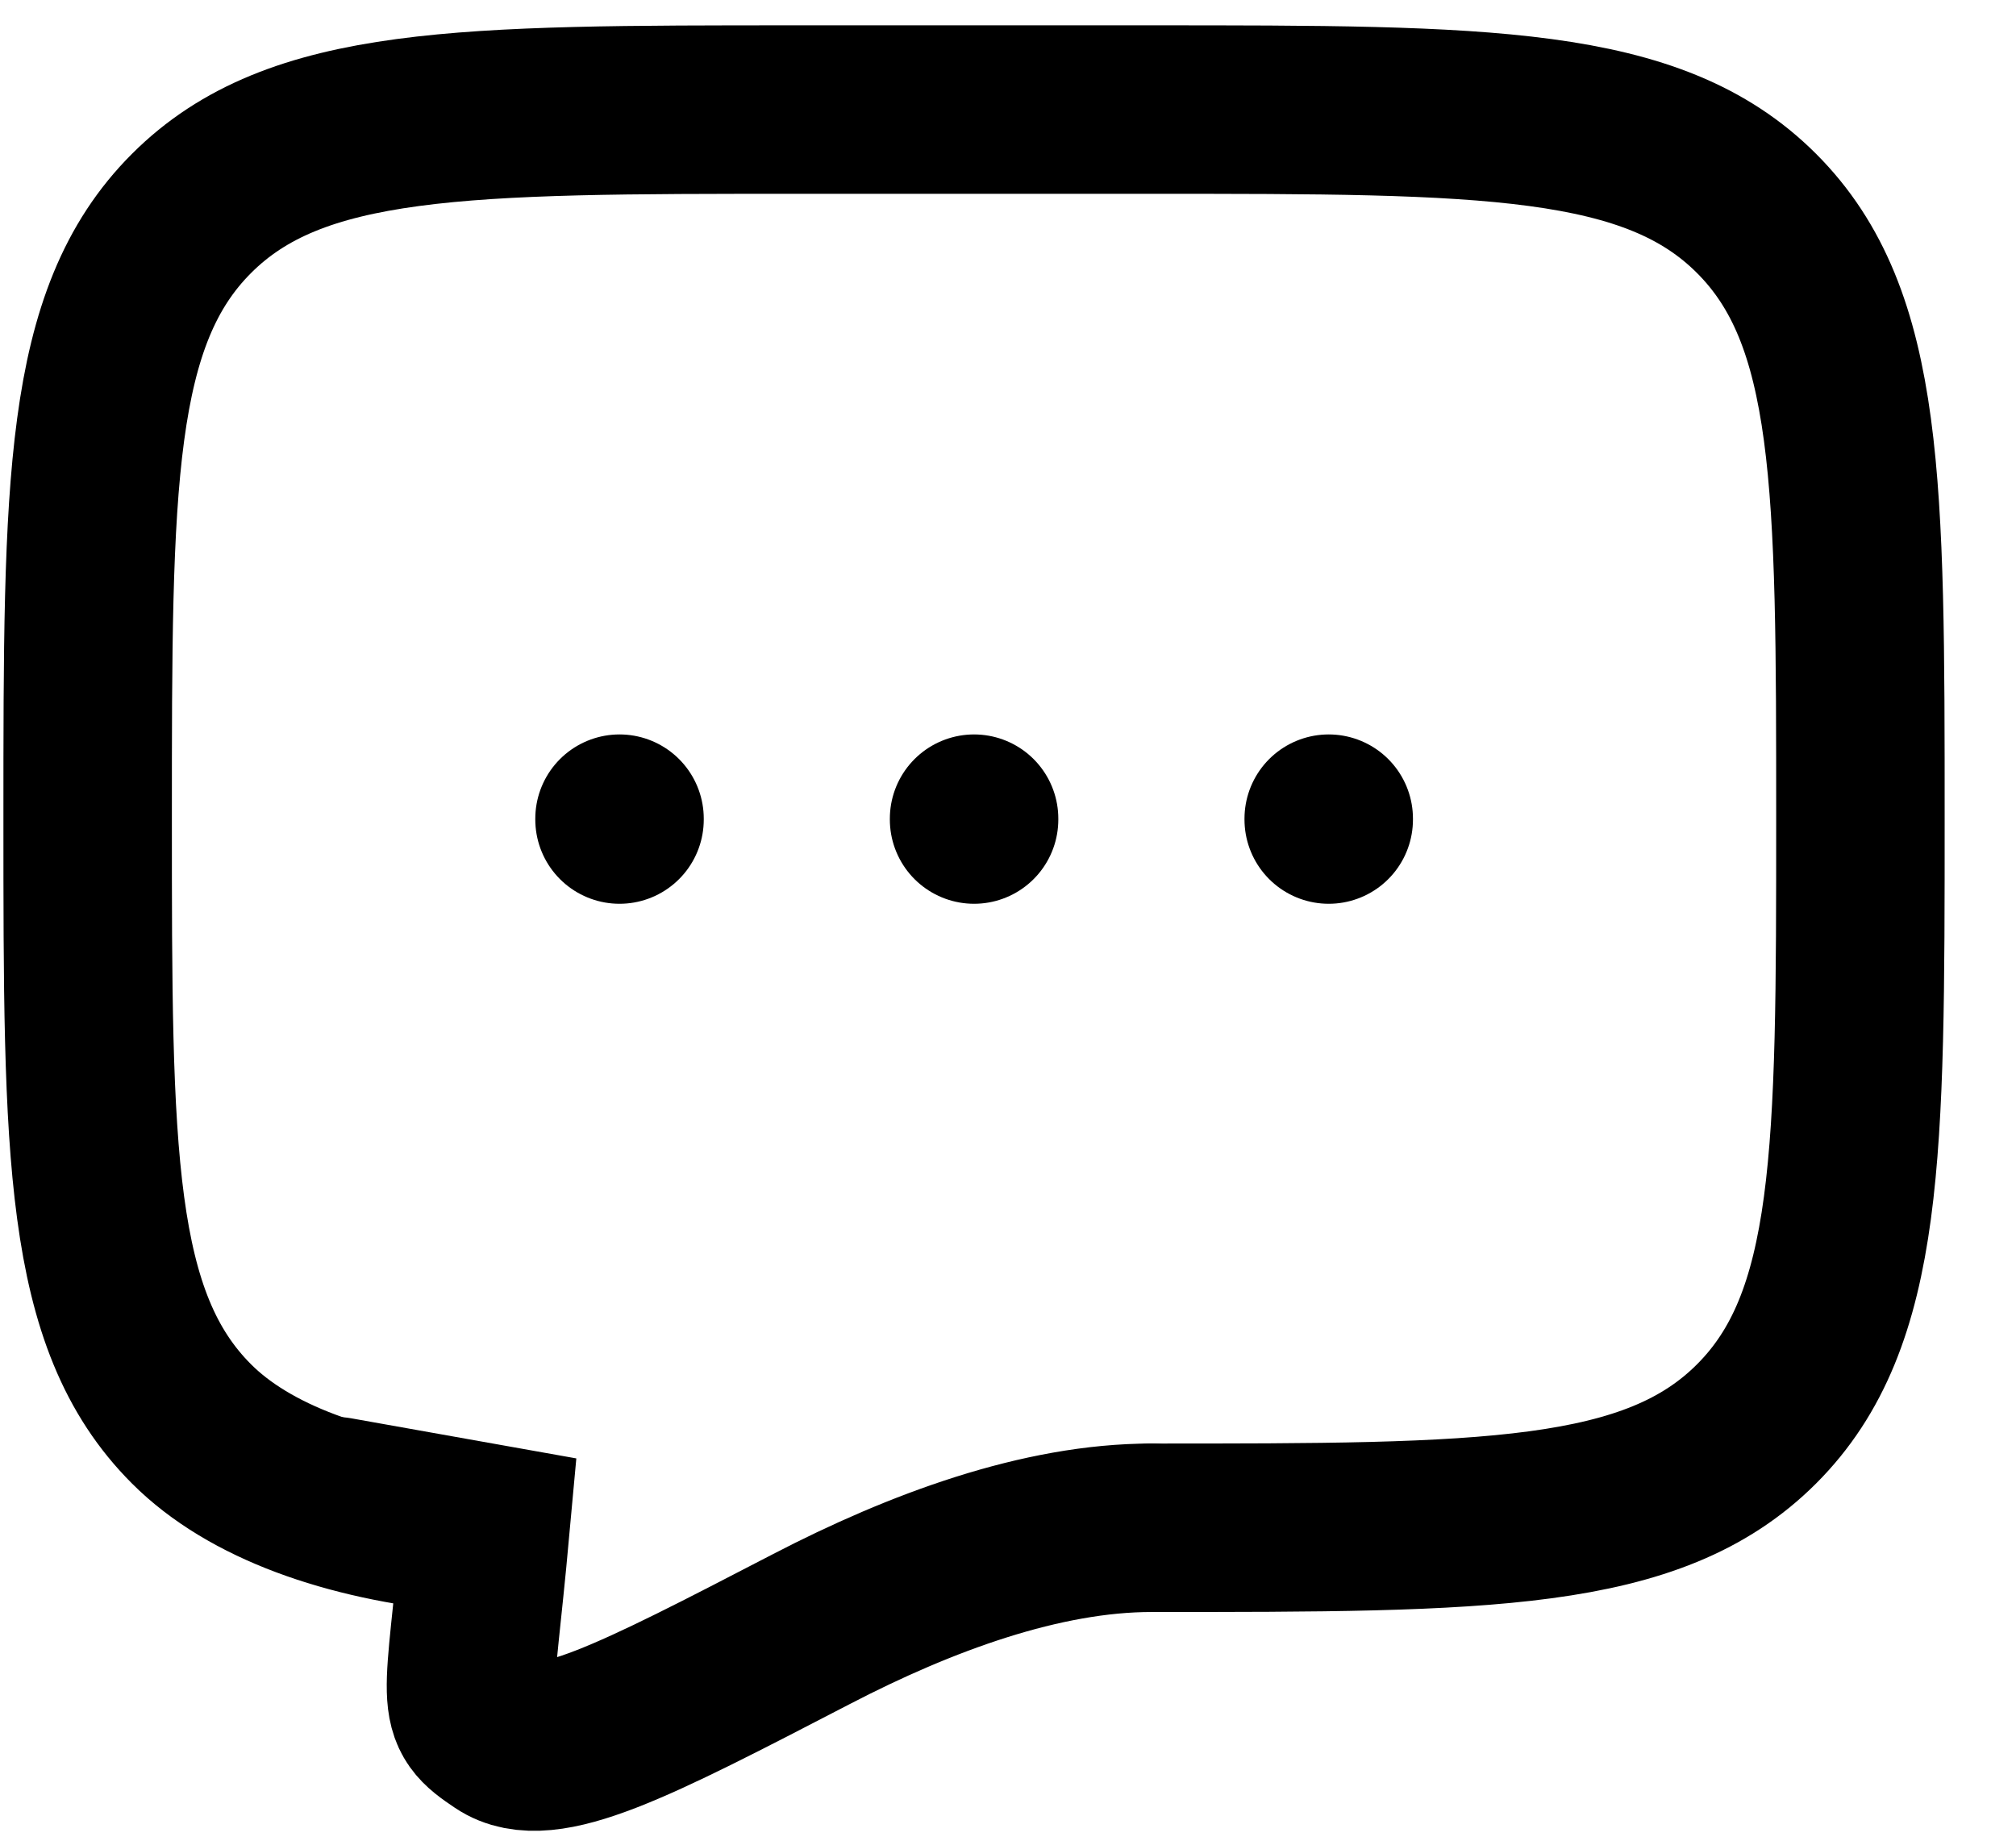
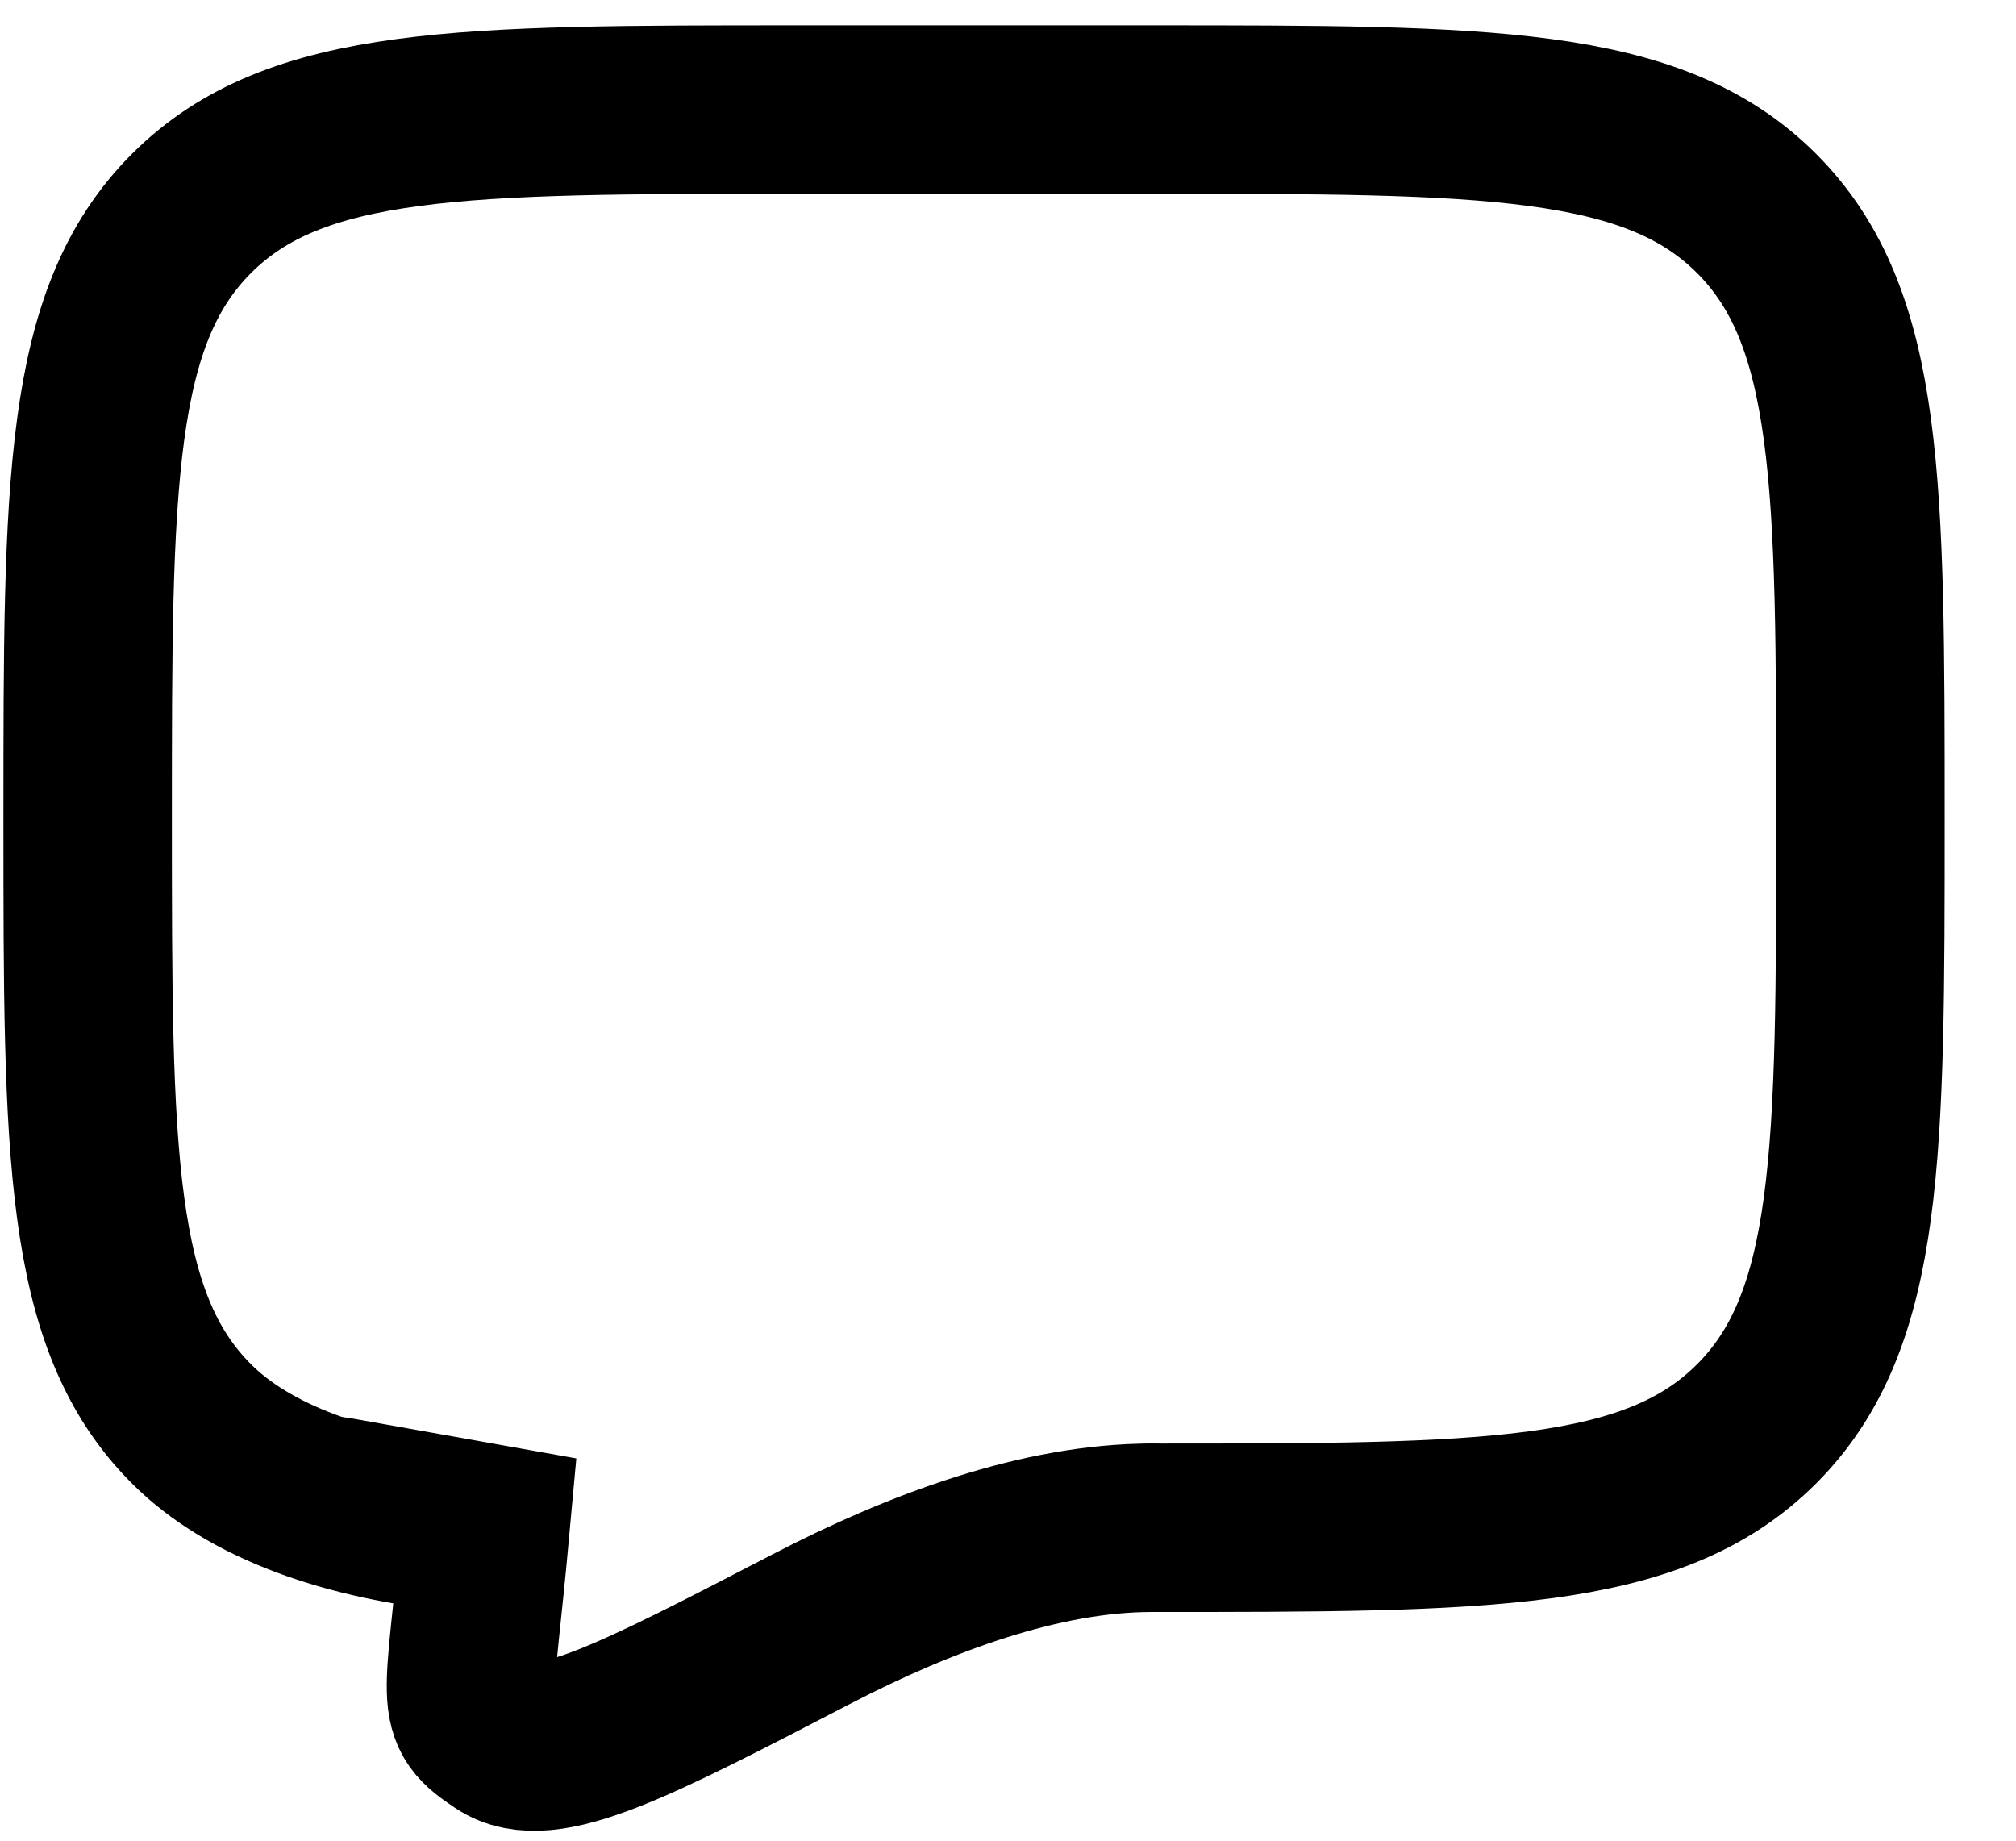
<svg xmlns="http://www.w3.org/2000/svg" width="23" height="21" viewBox="0 0 23 21" fill="none">
  <path d="M13.135 17.43C16.949 17.43 18.856 17.43 20.04 16.245C21.225 15.061 21.225 13.154 21.225 9.34C21.225 5.527 21.225 3.619 20.04 2.435C18.856 1.25 16.949 1.25 13.135 1.25H9.09C5.277 1.25 3.369 1.25 2.185 2.435C1 3.619 1 5.527 1 9.34C1 13.154 1 15.061 2.185 16.245C2.846 16.907 3.965 17.302 5.279 17.43" stroke="currentColor" stroke-width="1.922" stroke-linecap="round" stroke-linejoin="round" />
-   <path d="M11.113 9.34V9.35M7.068 9.34V9.35M15.159 9.34V9.35" stroke="currentColor" stroke-width="1.922" stroke-linecap="round" />
+   <path d="M11.113 9.34V9.35M7.068 9.34V9.35M15.159 9.34V9.35" stroke="curren  аtColor" stroke-width="1.922" stroke-linecap="round" />
  <path d="M13.137 17.43C11.887 17.43 10.51 17.935 9.253 18.588C7.232 19.636 6.222 20.161 5.724 19.826C5.227 19.493 5.349 19.502 5.538 17.43L3.837 17.127" stroke="currentColor" stroke-width="1.922" stroke-linecap="round" />
</svg>
